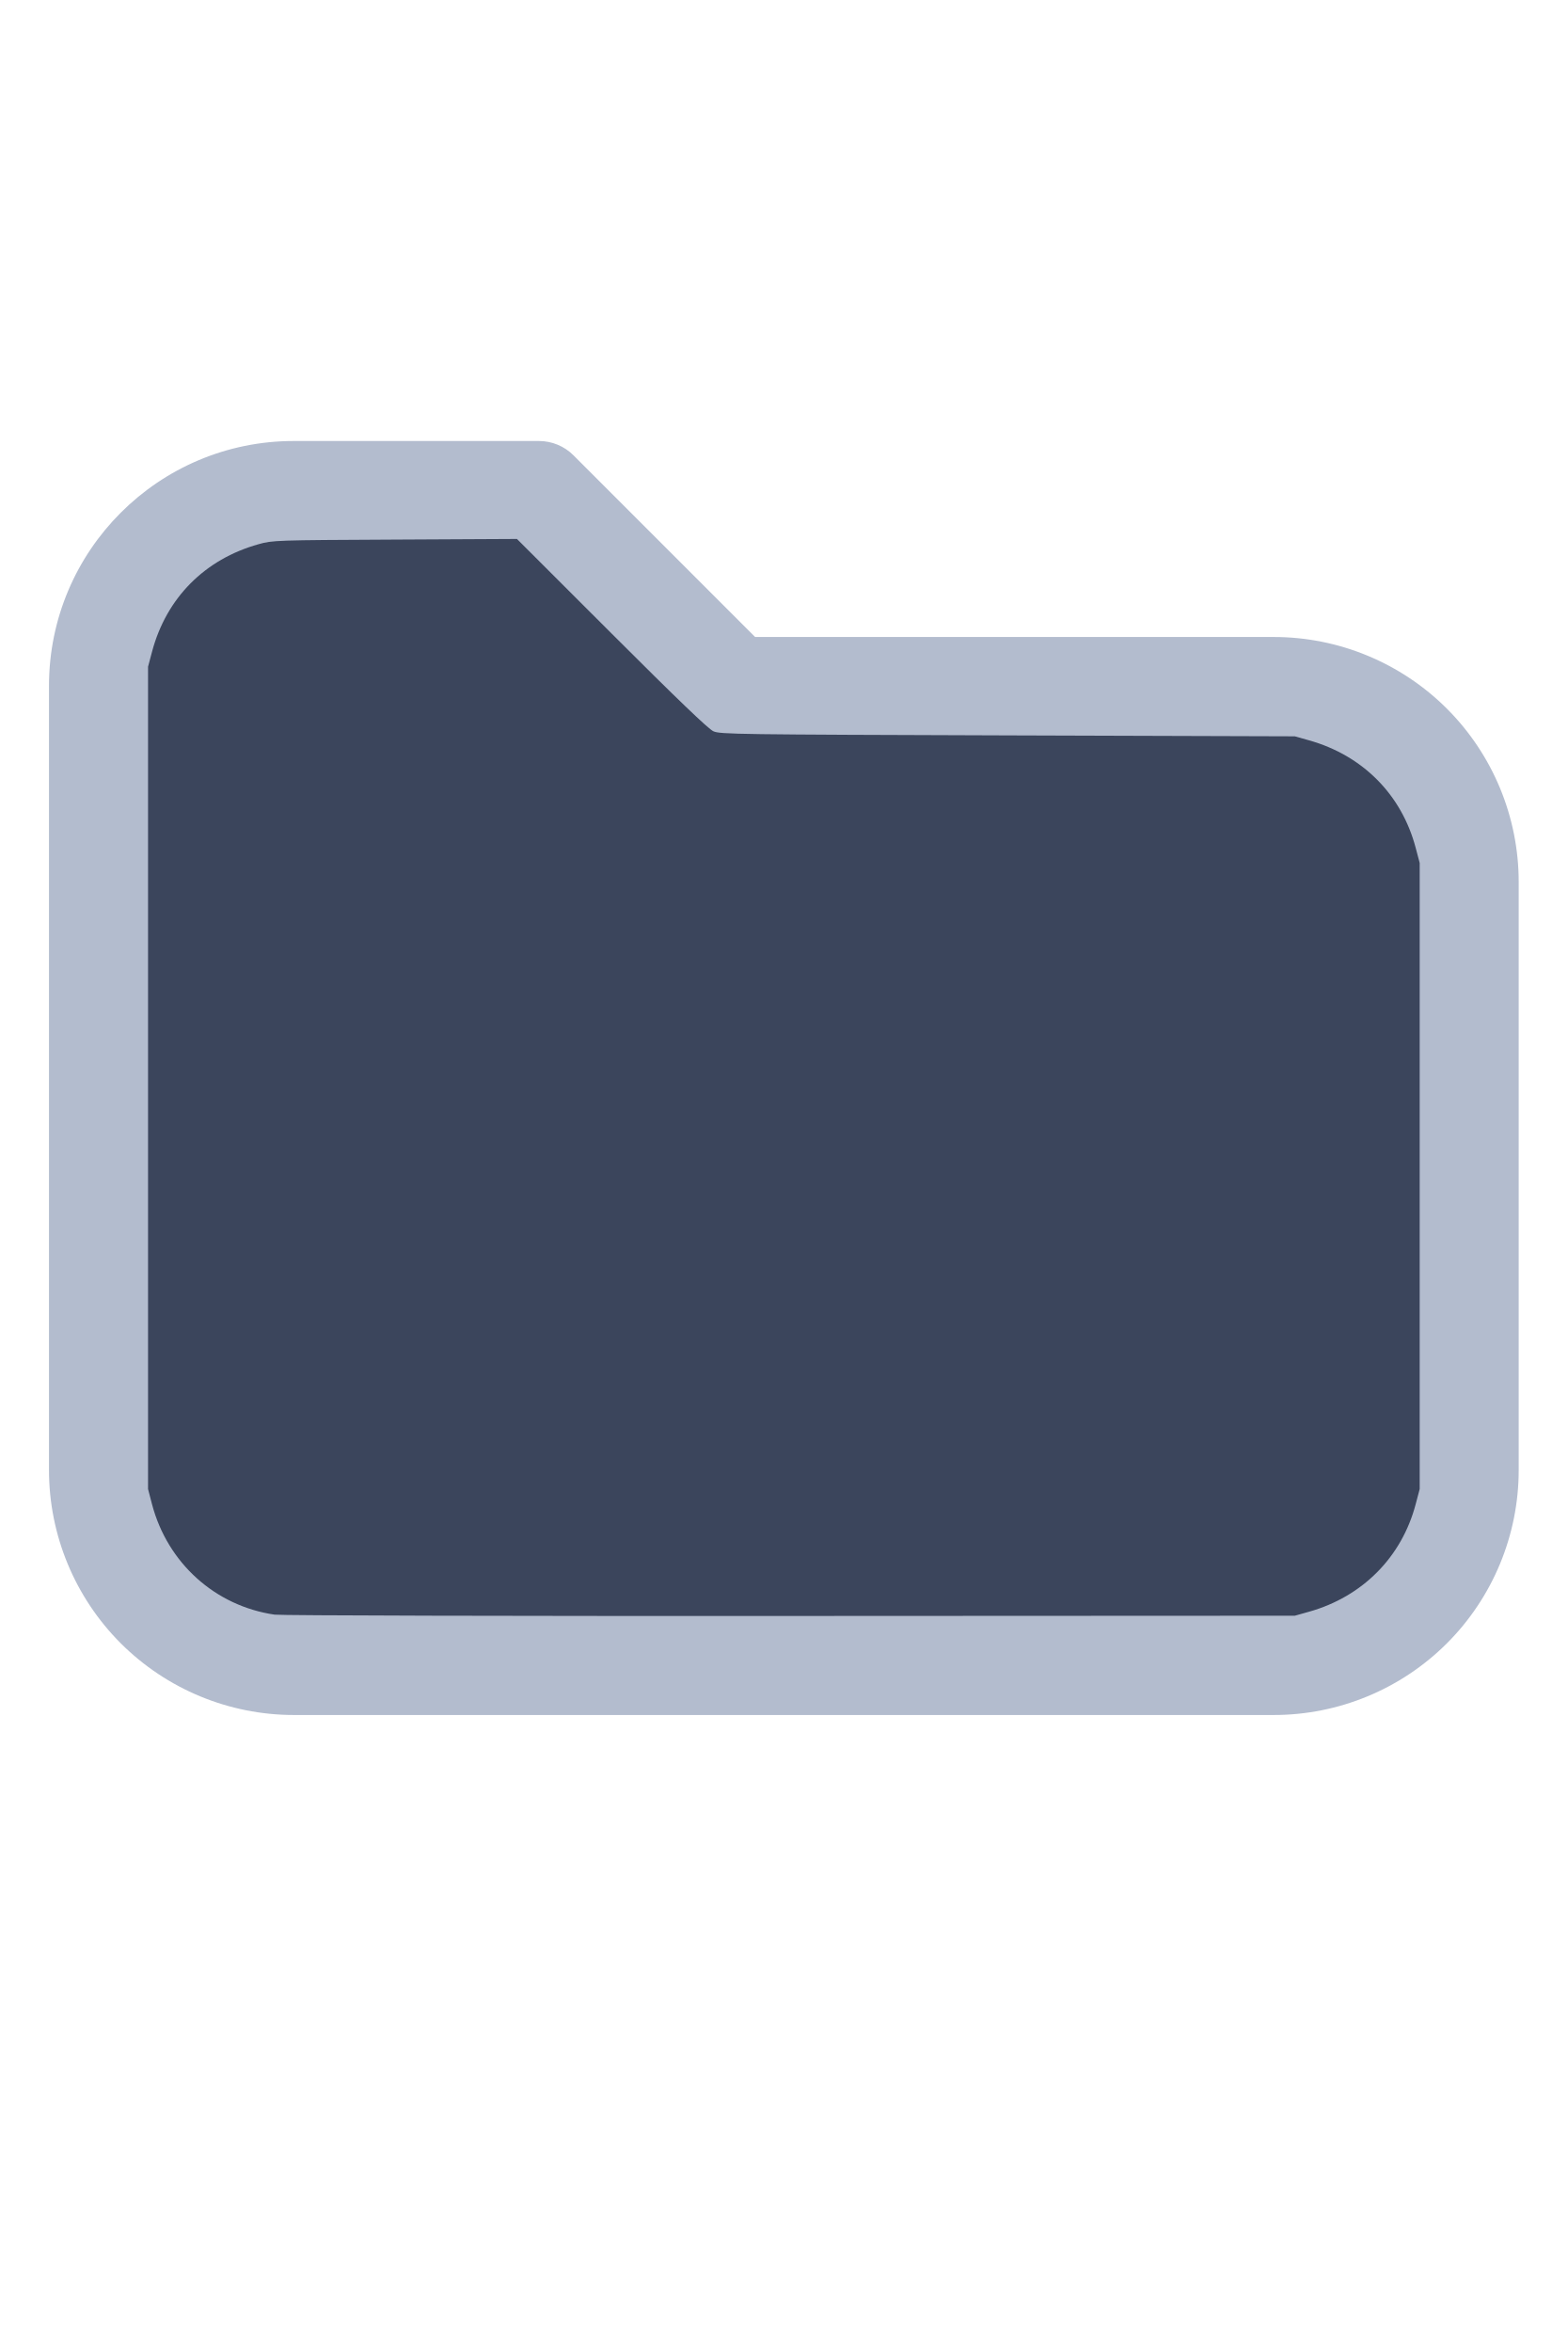
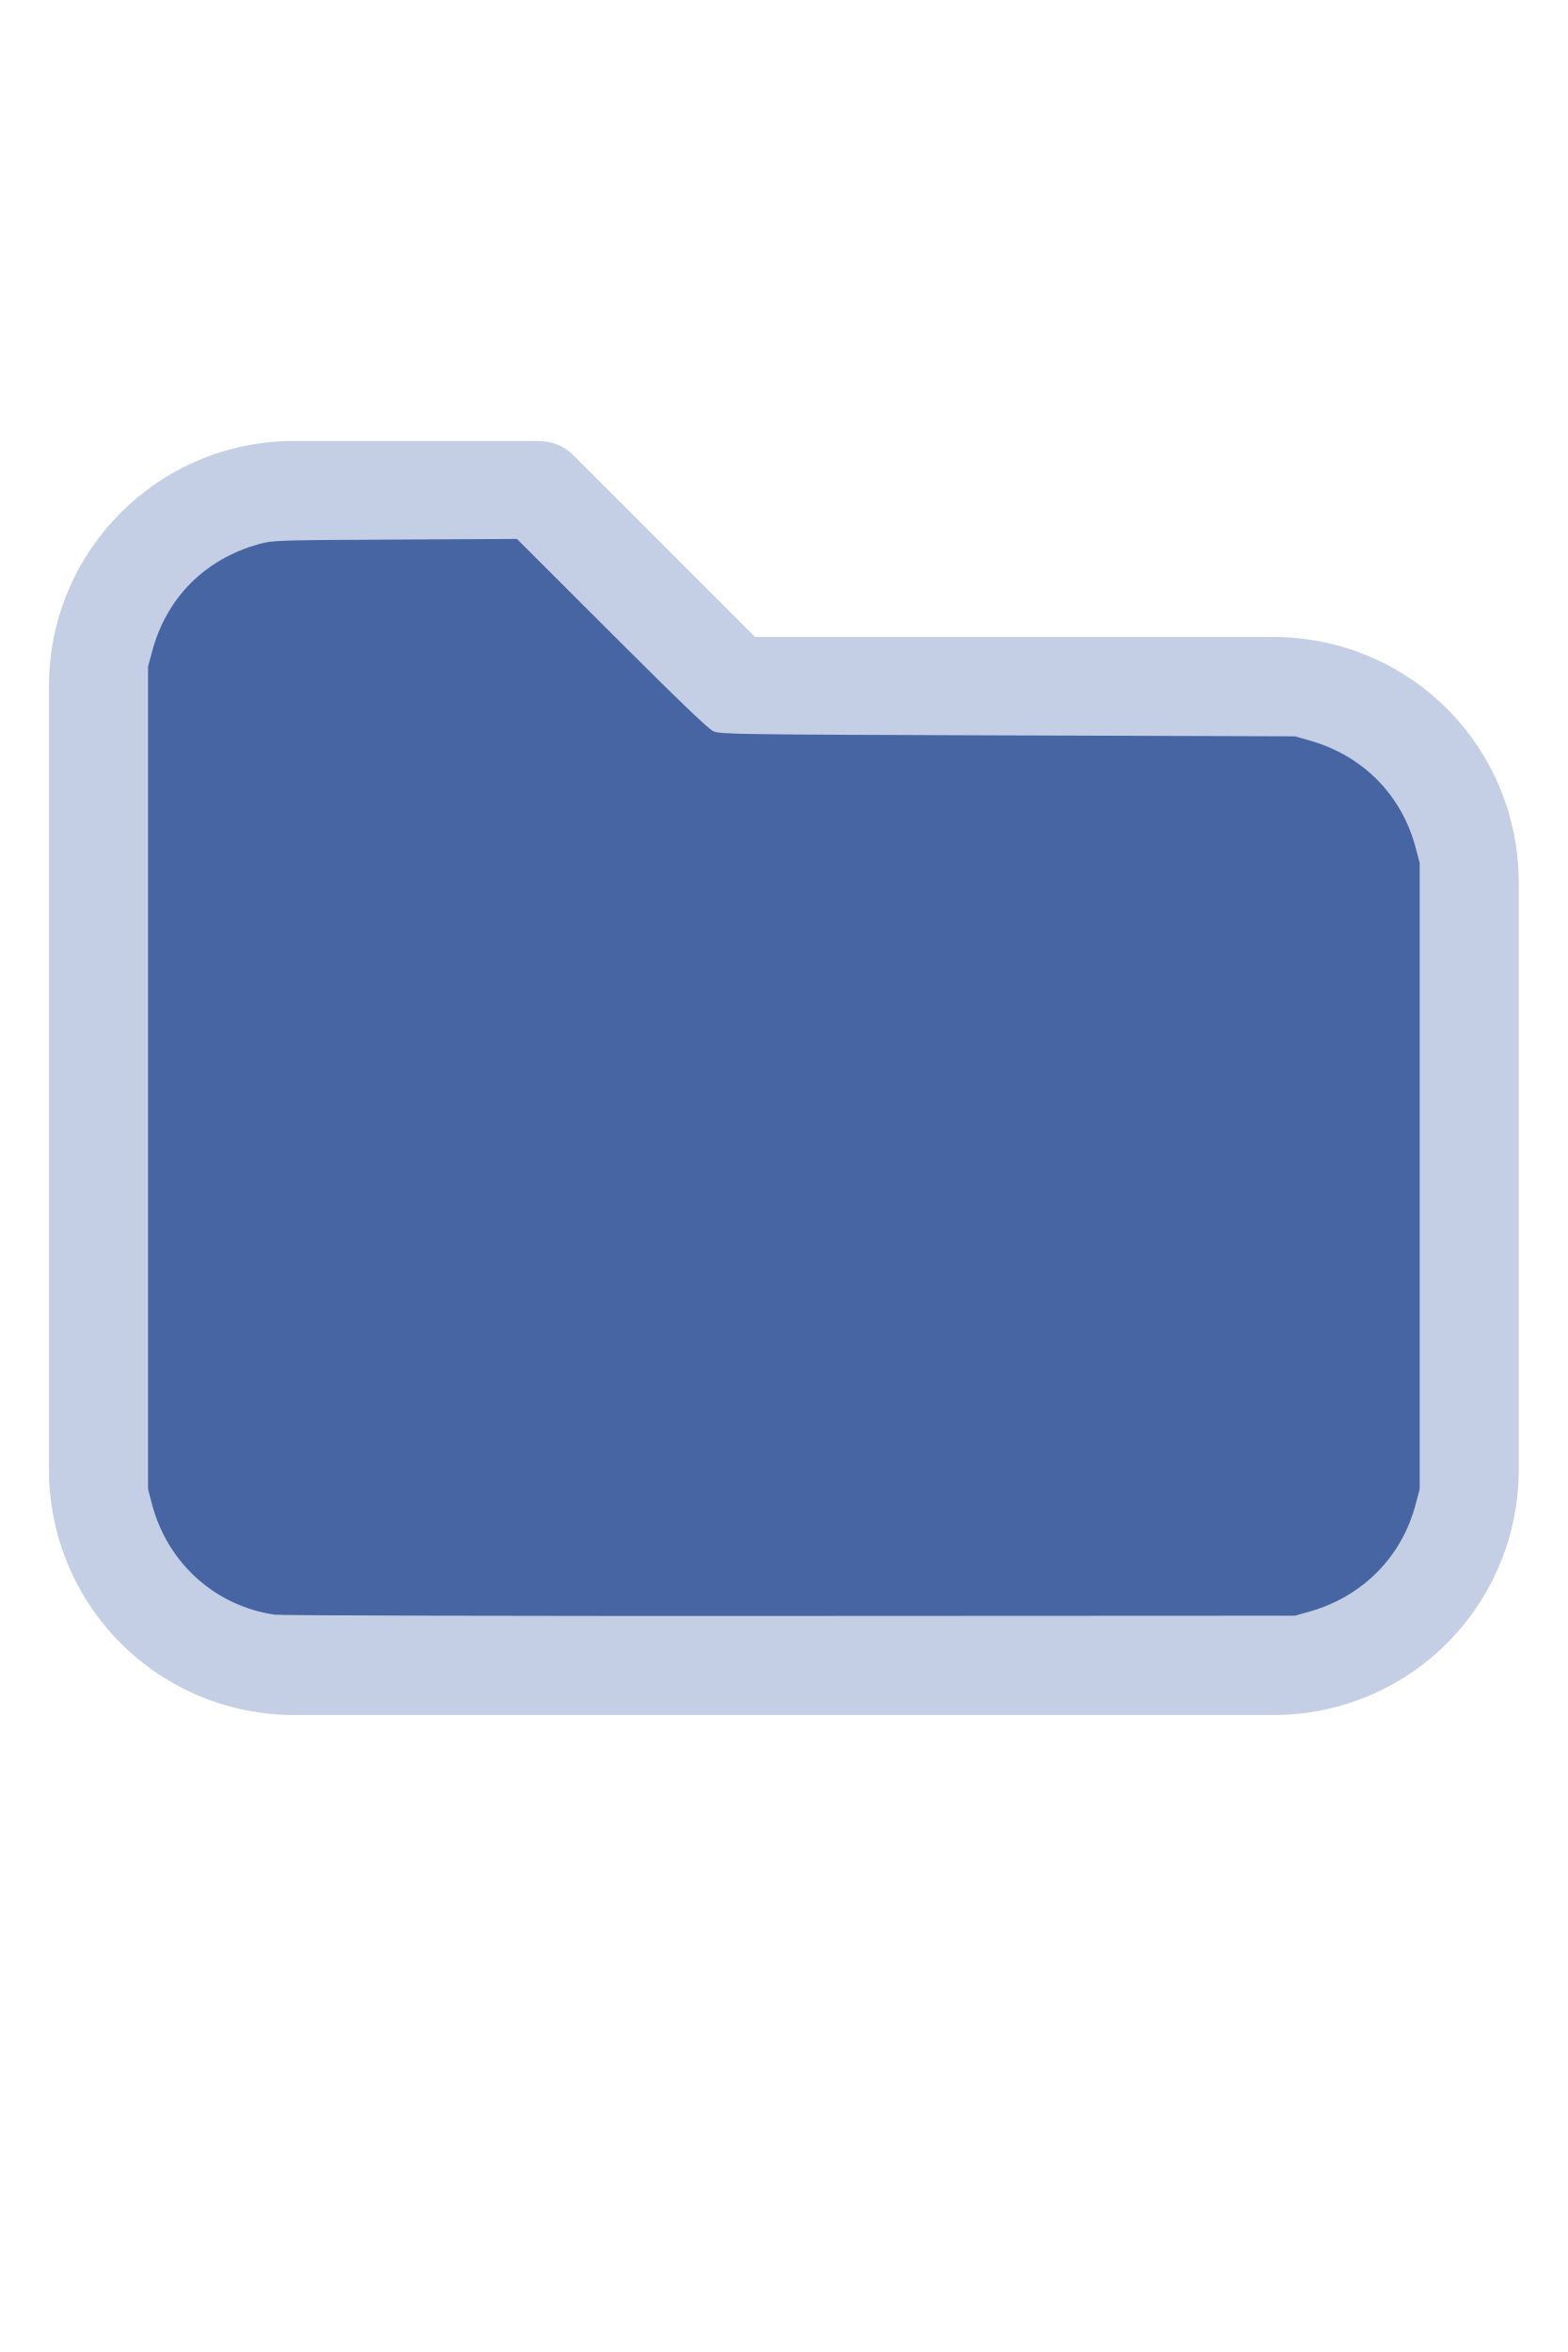
<svg xmlns="http://www.w3.org/2000/svg" version="1.1" width="16" height="24" viewBox="0 0 32 32" xml:space="preserve">
-   <g style="fill:#B3BCCE;">
+   <g style="fill:#C4CFE5;">
    <path d="M1,5.998l-0,16.002c-0,1.326 0.527,2.598 1.464,3.536c0.938,0.937 2.21,1.464 3.536,1.464c5.322,0 14.678,-0 20,0c1.326,0 2.598,-0.527 3.536,-1.464c0.937,-0.938 1.464,-2.21 1.464,-3.536c0,-3.486 0,-8.514 0,-12c0,-1.326 -0.527,-2.598 -1.464,-3.536c-0.938,-0.937 -2.21,-1.464 -3.536,-1.464c-0,0 -10.586,0 -10.586,0c0,-0 -3.707,-3.707 -3.707,-3.707c-0.187,-0.188 -0.442,-0.293 -0.707,-0.293l-5.002,0c-2.76,0 -4.998,2.238 -4.998,4.998Zm2,-0l-0,16.002c-0,0.796 0.316,1.559 0.879,2.121c0.562,0.563 1.325,0.879 2.121,0.879l20,0c0.796,0 1.559,-0.316 2.121,-0.879c0.563,-0.562 0.879,-1.325 0.879,-2.121c0,-3.486 0,-8.514 0,-12c0,-0.796 -0.316,-1.559 -0.879,-2.121c-0.562,-0.563 -1.325,-0.879 -2.121,-0.879c-7.738,0 -11,0 -11,0c-0.265,0 -0.52,-0.105 -0.707,-0.293c-0,0 -3.707,-3.707 -3.707,-3.707c-0,0 -4.588,0 -4.588,0c-1.656,0 -2.998,1.342 -2.998,2.998Z" />
  </g>
-   <g style="fill:#3B455C;stroke-width:0;">
+   <g style="fill:#4665A2;stroke-width:0;">
    <path d="M 5.606,24.952 C 4.392,24.775 3.42,23.9 3.103,22.699 L 3.022,22.389 V 13.998 5.606 L 3.104,5.298 C 3.396,4.203 4.18,3.412 5.279,3.106 5.565,3.026 5.615,3.024 8.061,3.012 l 2.491,-0.013 1.932,1.93 c 1.344,1.343 1.976,1.95 2.078,1.995 0.137,0.062 0.474,0.066 6.007,0.084 l 5.861,0.019 0.291,0.082 c 1.095,0.308 1.89,1.109 2.176,2.193 l 0.082,0.309 V 16 22.389 l -0.082,0.309 c -0.284,1.079 -1.086,1.888 -2.176,2.194 l -0.291,0.082 -10.303,0.005 c -5.7,0.003 -10.4,-0.009 -10.521,-0.027 z" />
  </g>
</svg>
